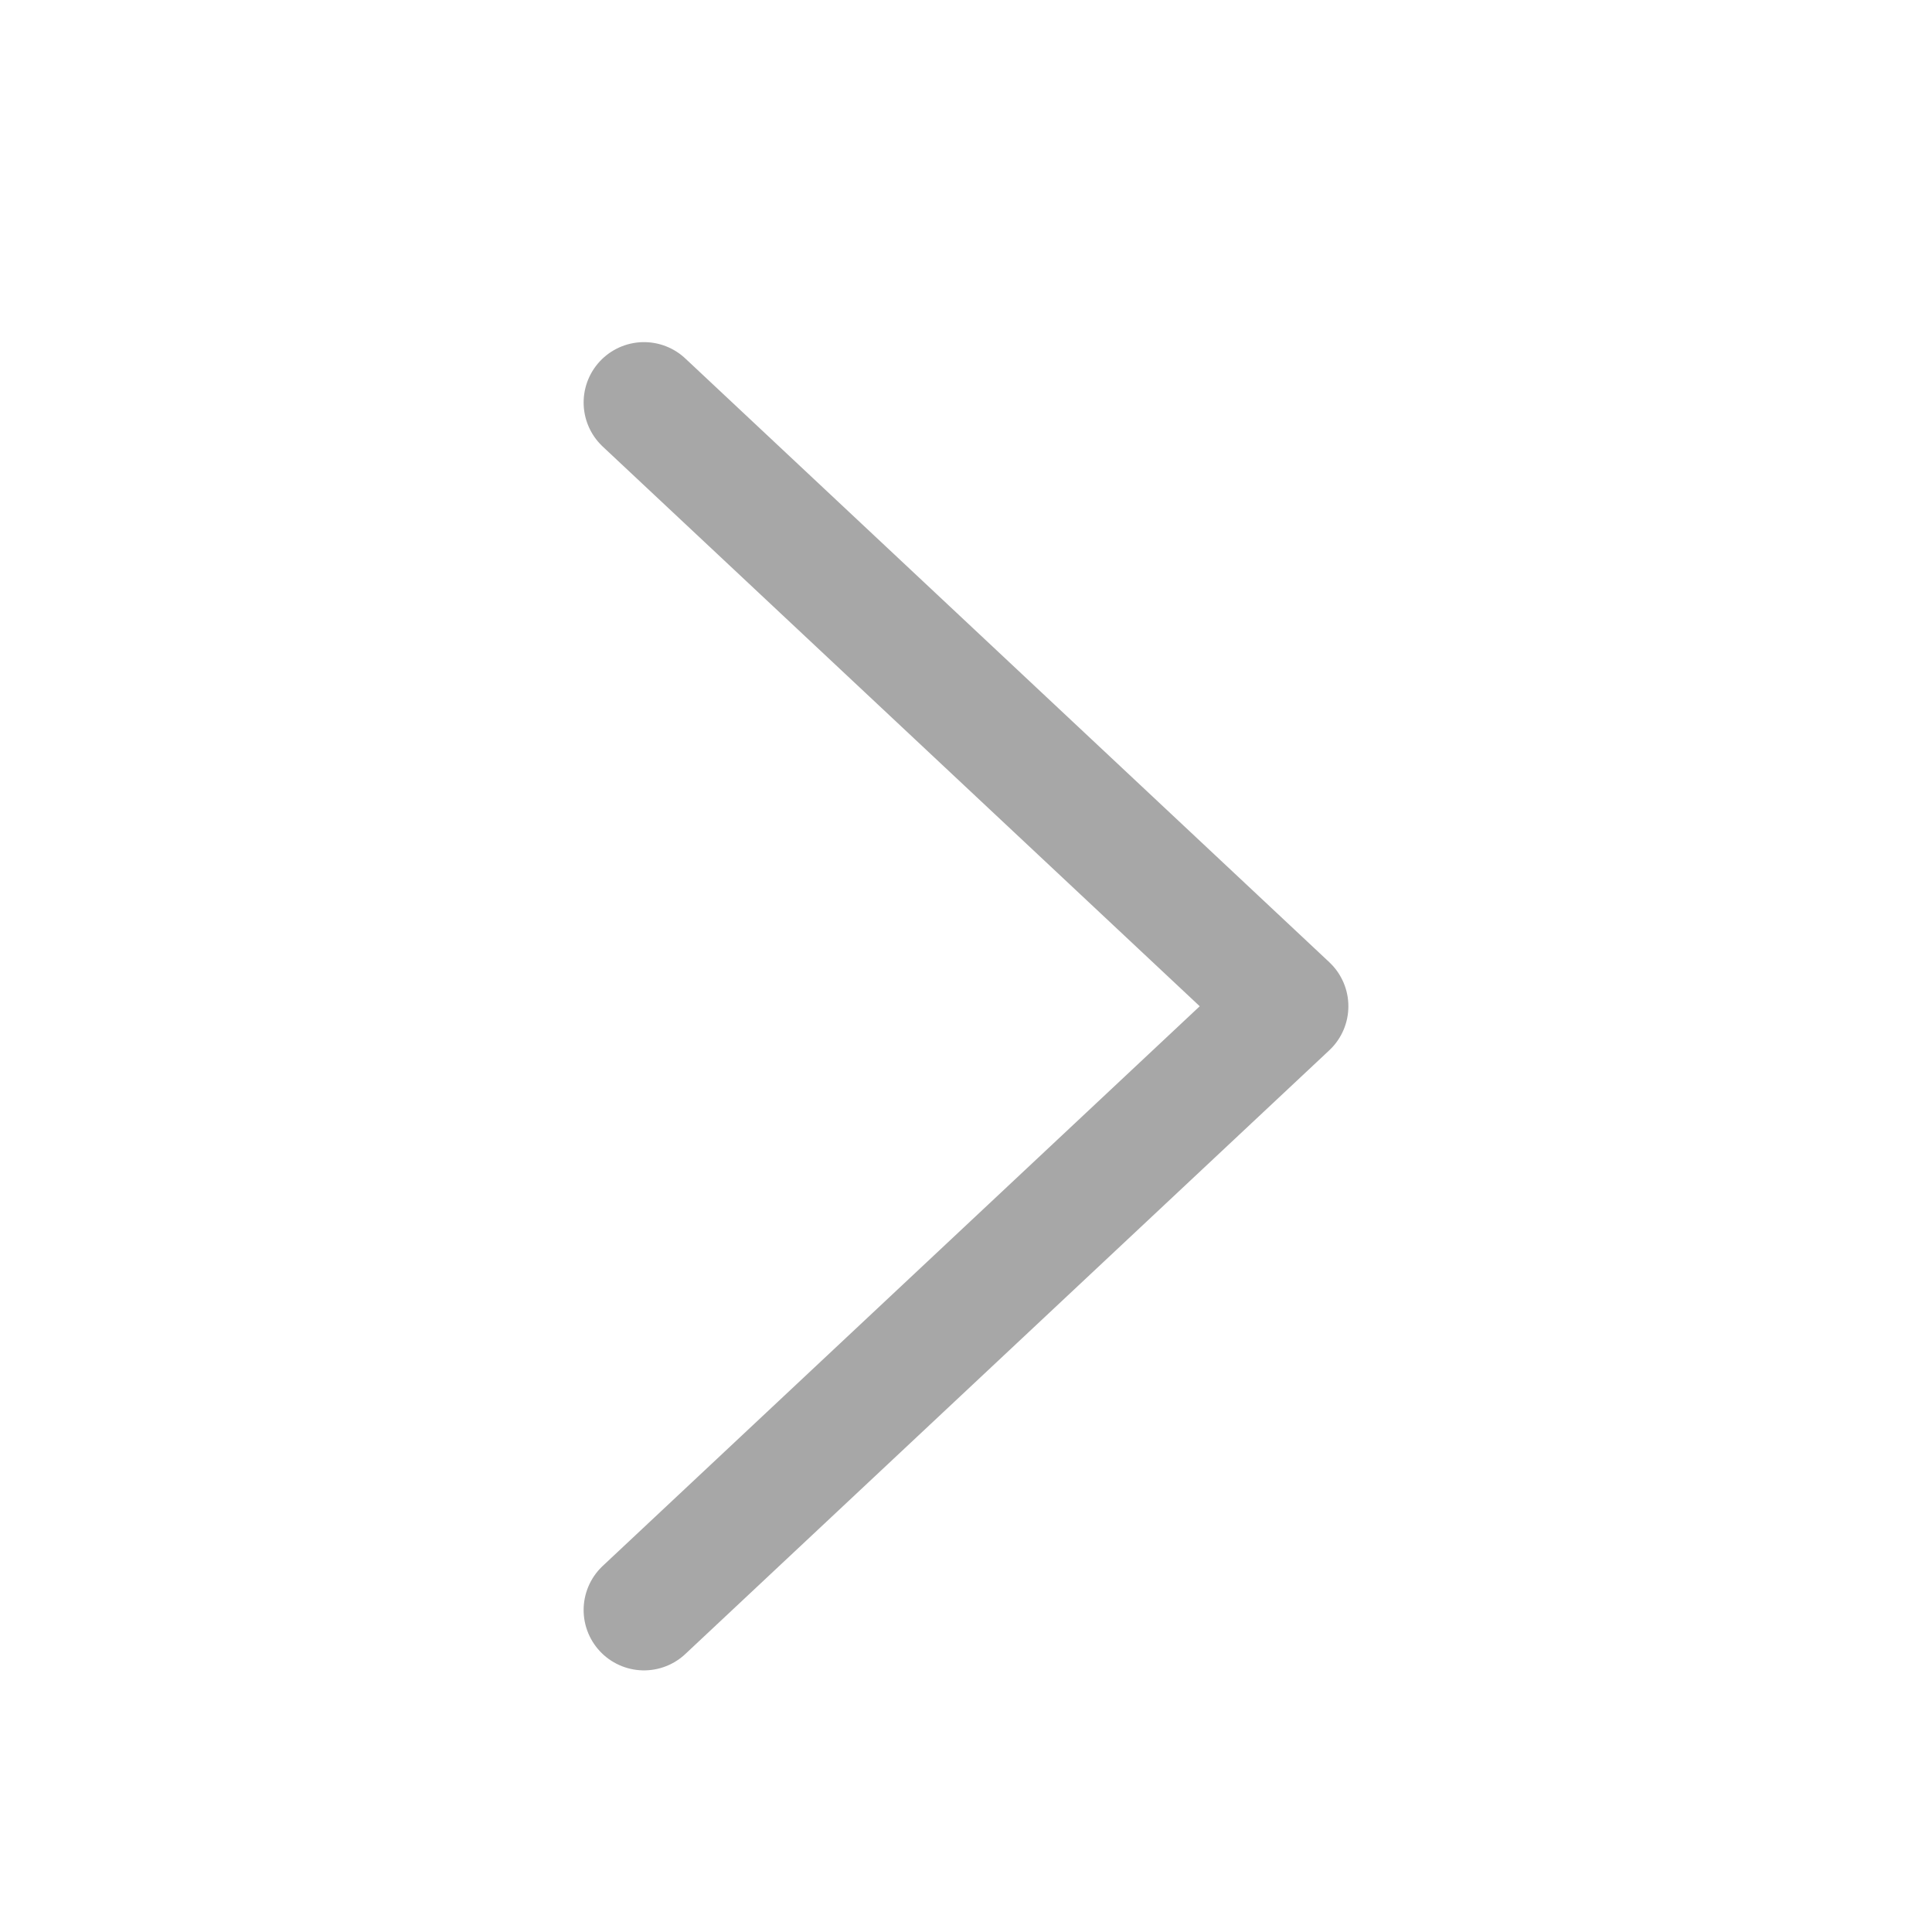
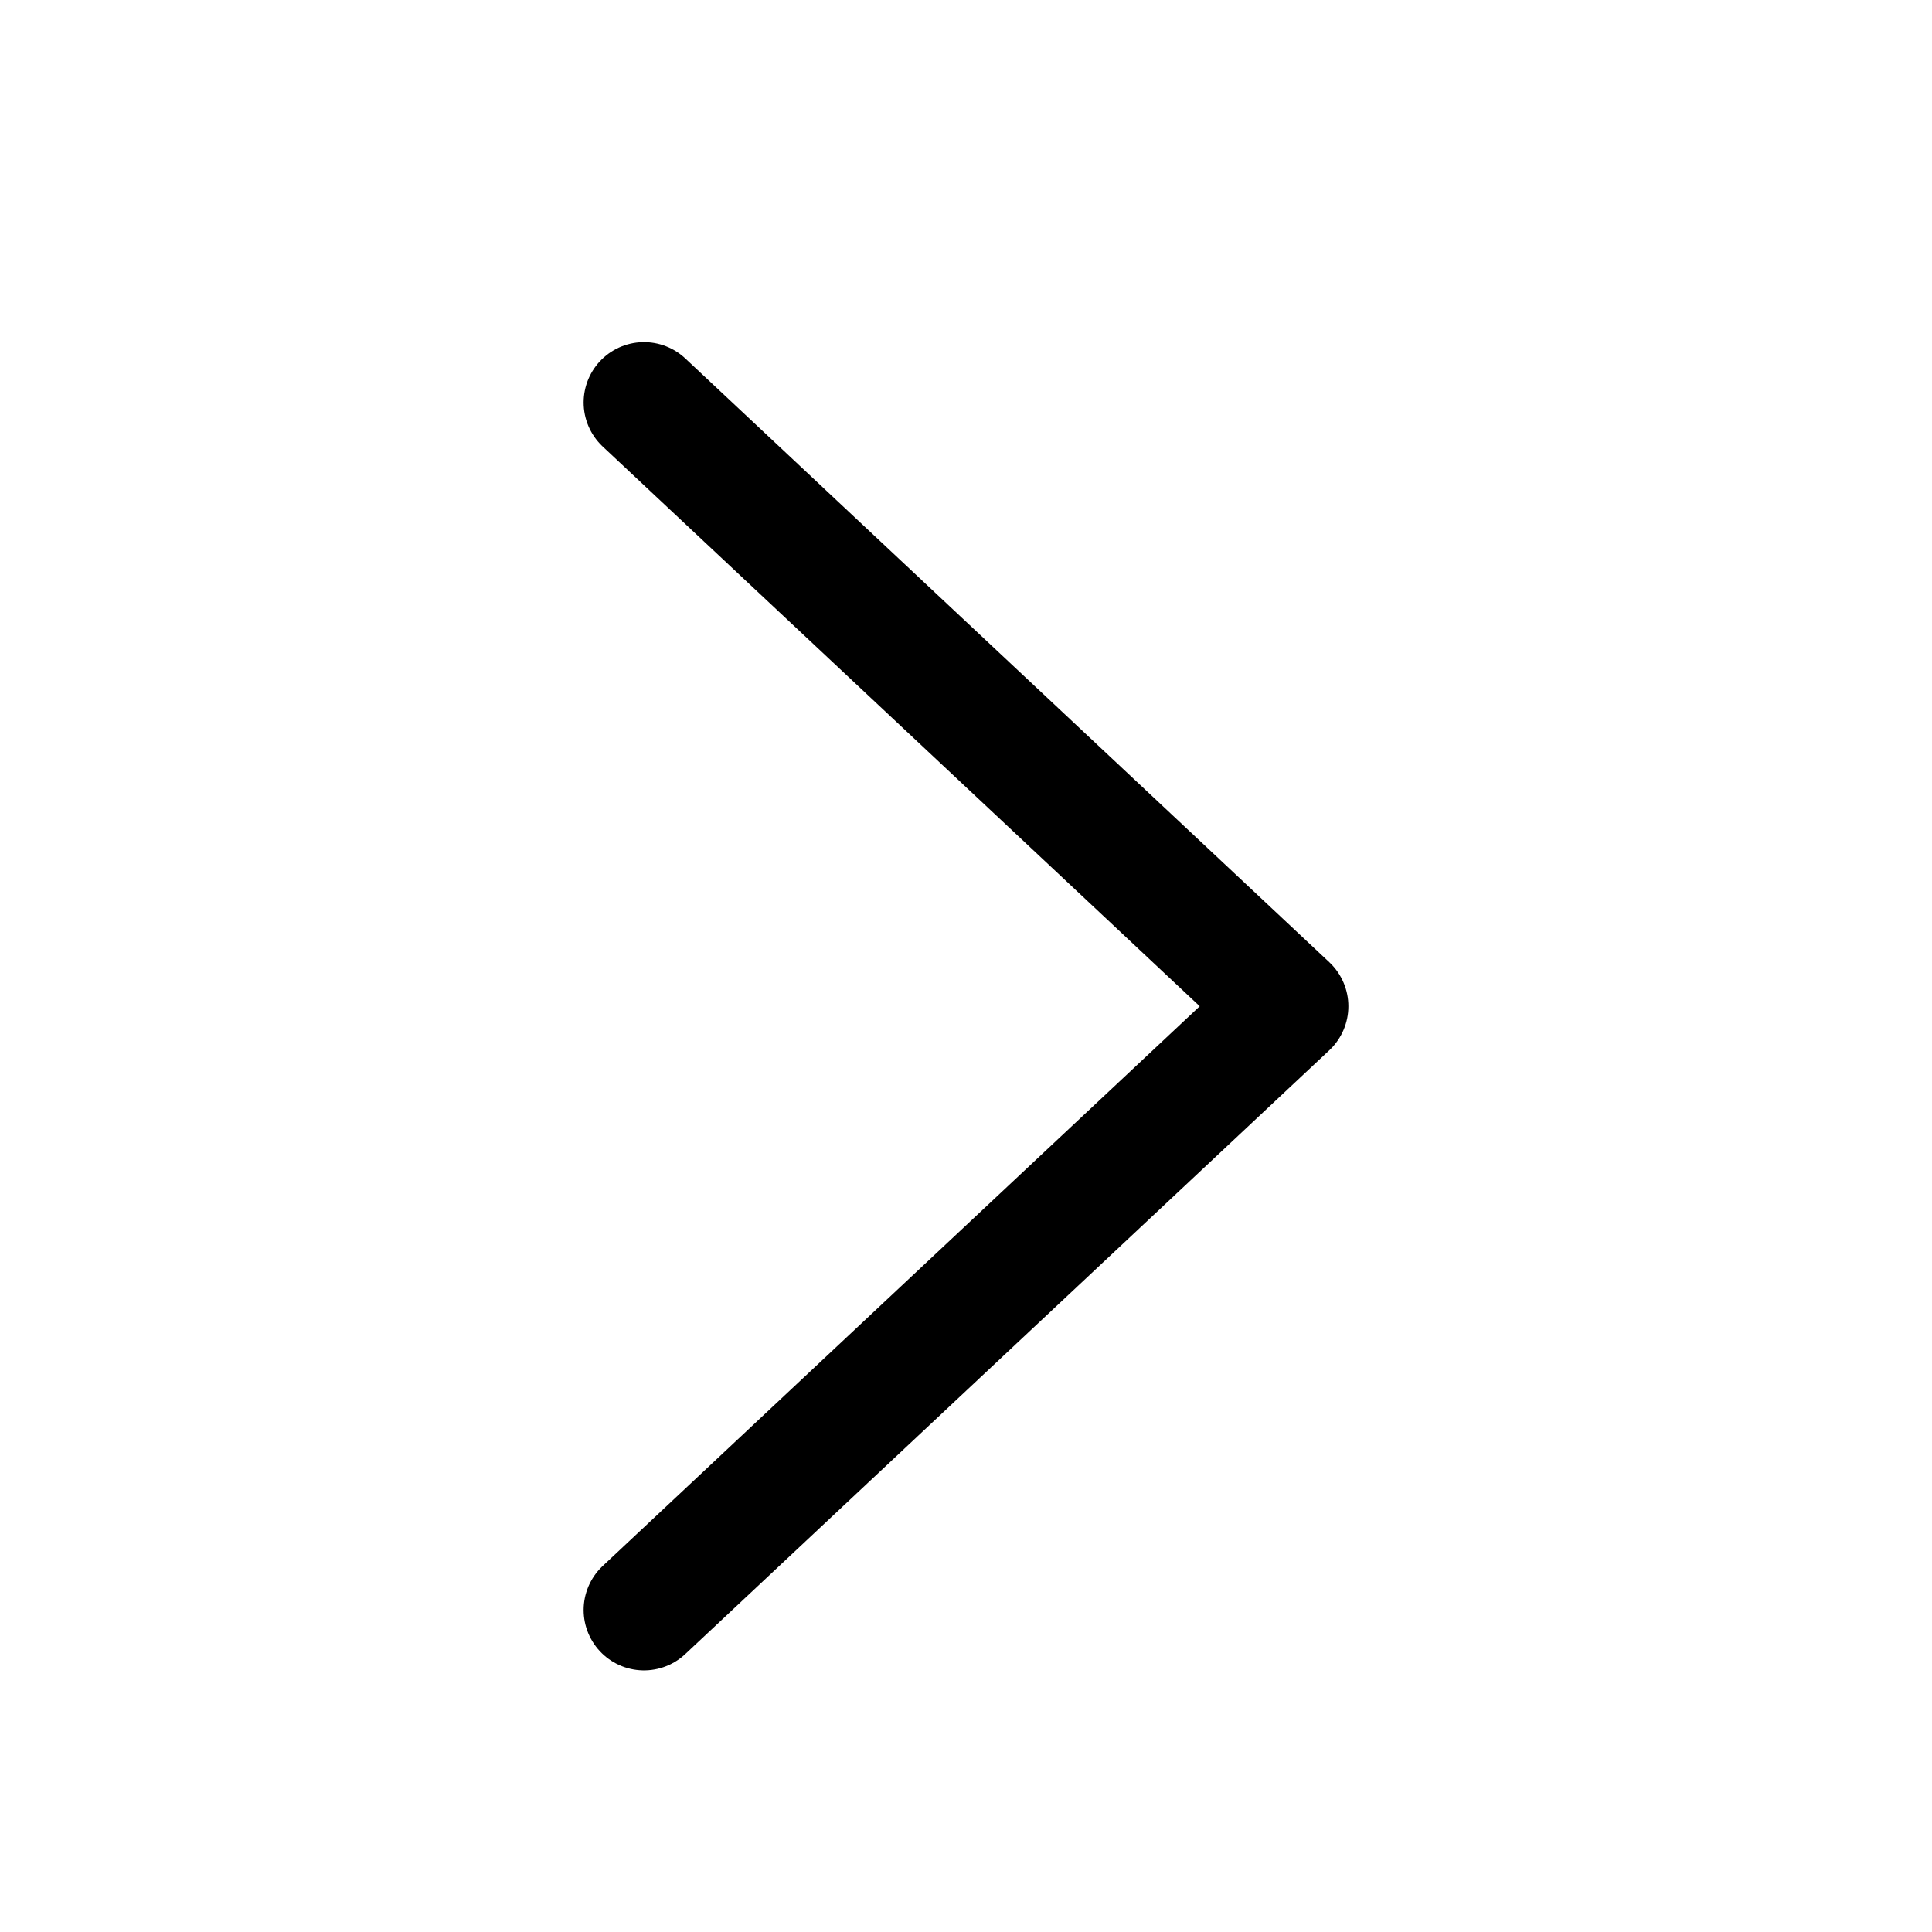
<svg xmlns="http://www.w3.org/2000/svg" width="24" height="24" viewBox="0 0 24 24" fill="none">
-   <path d="M8 5L16 12.5L8 20" stroke="#A7A7A7" stroke-width="1.5" stroke-linecap="round" stroke-linejoin="round" />
+   <path d="M8 5L16 12.5L8 20" stroke="currentColor" stroke-width="1.5" stroke-linecap="round" stroke-linejoin="round" />
</svg>
